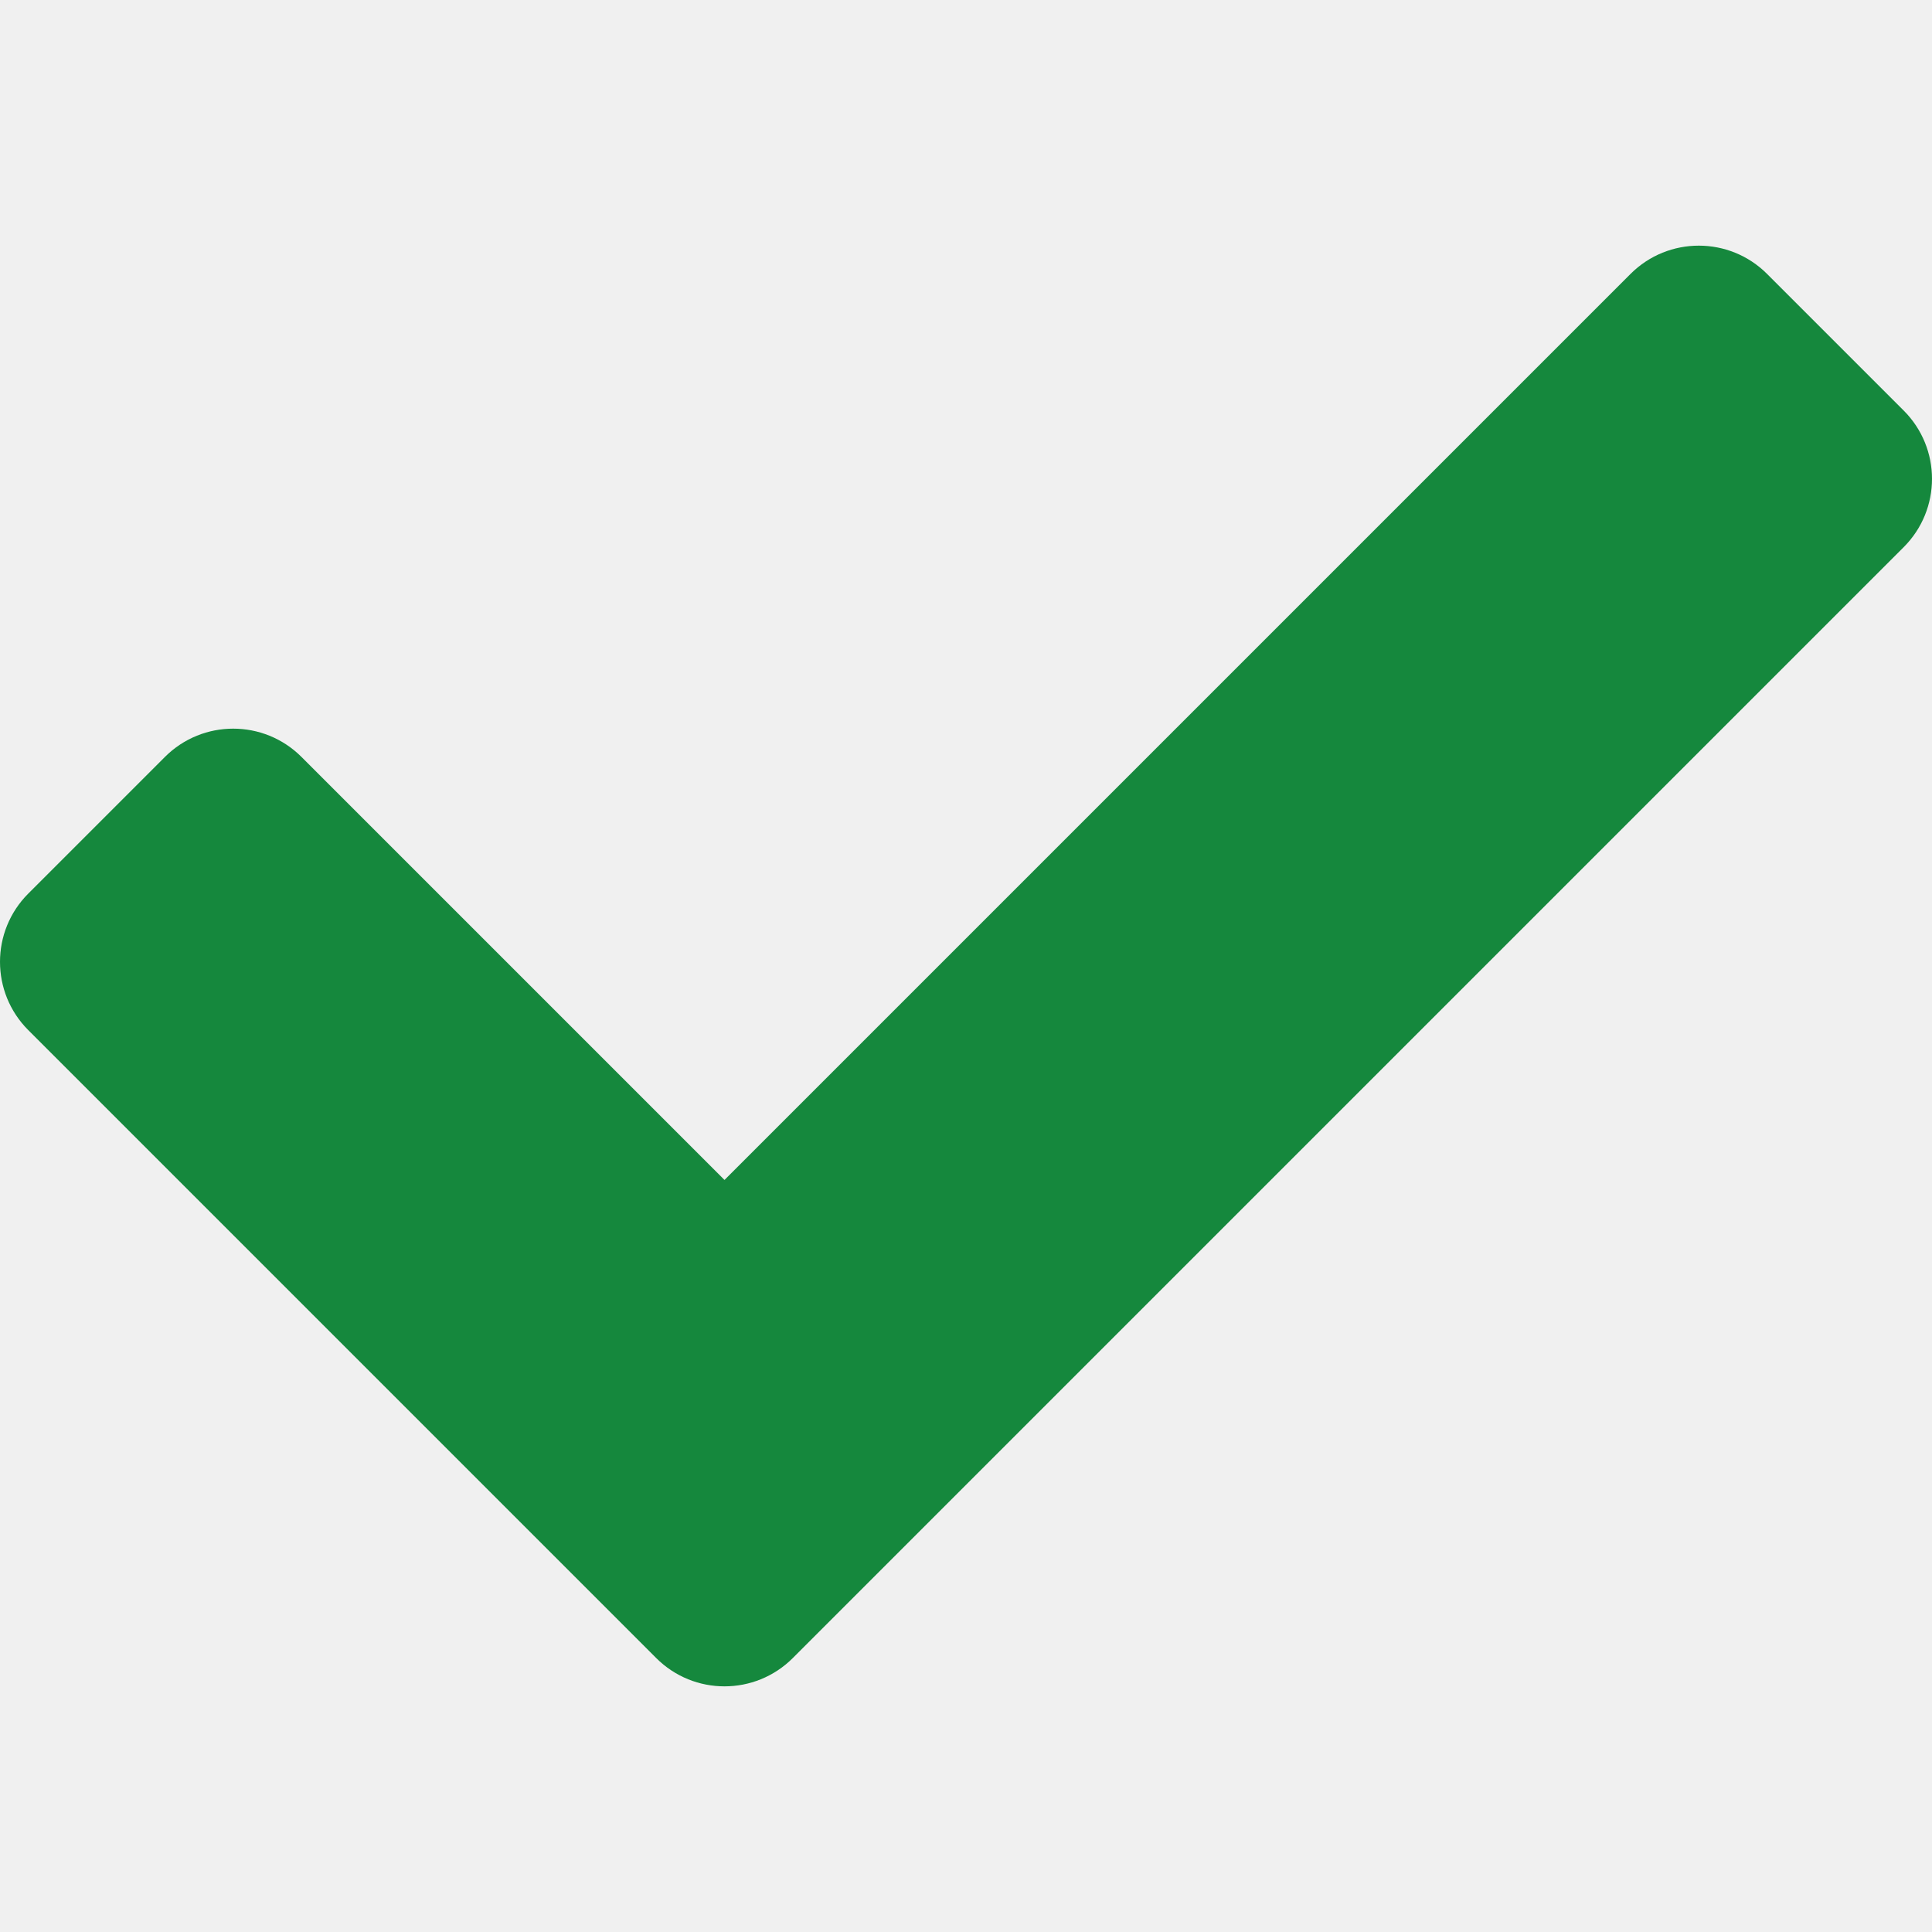
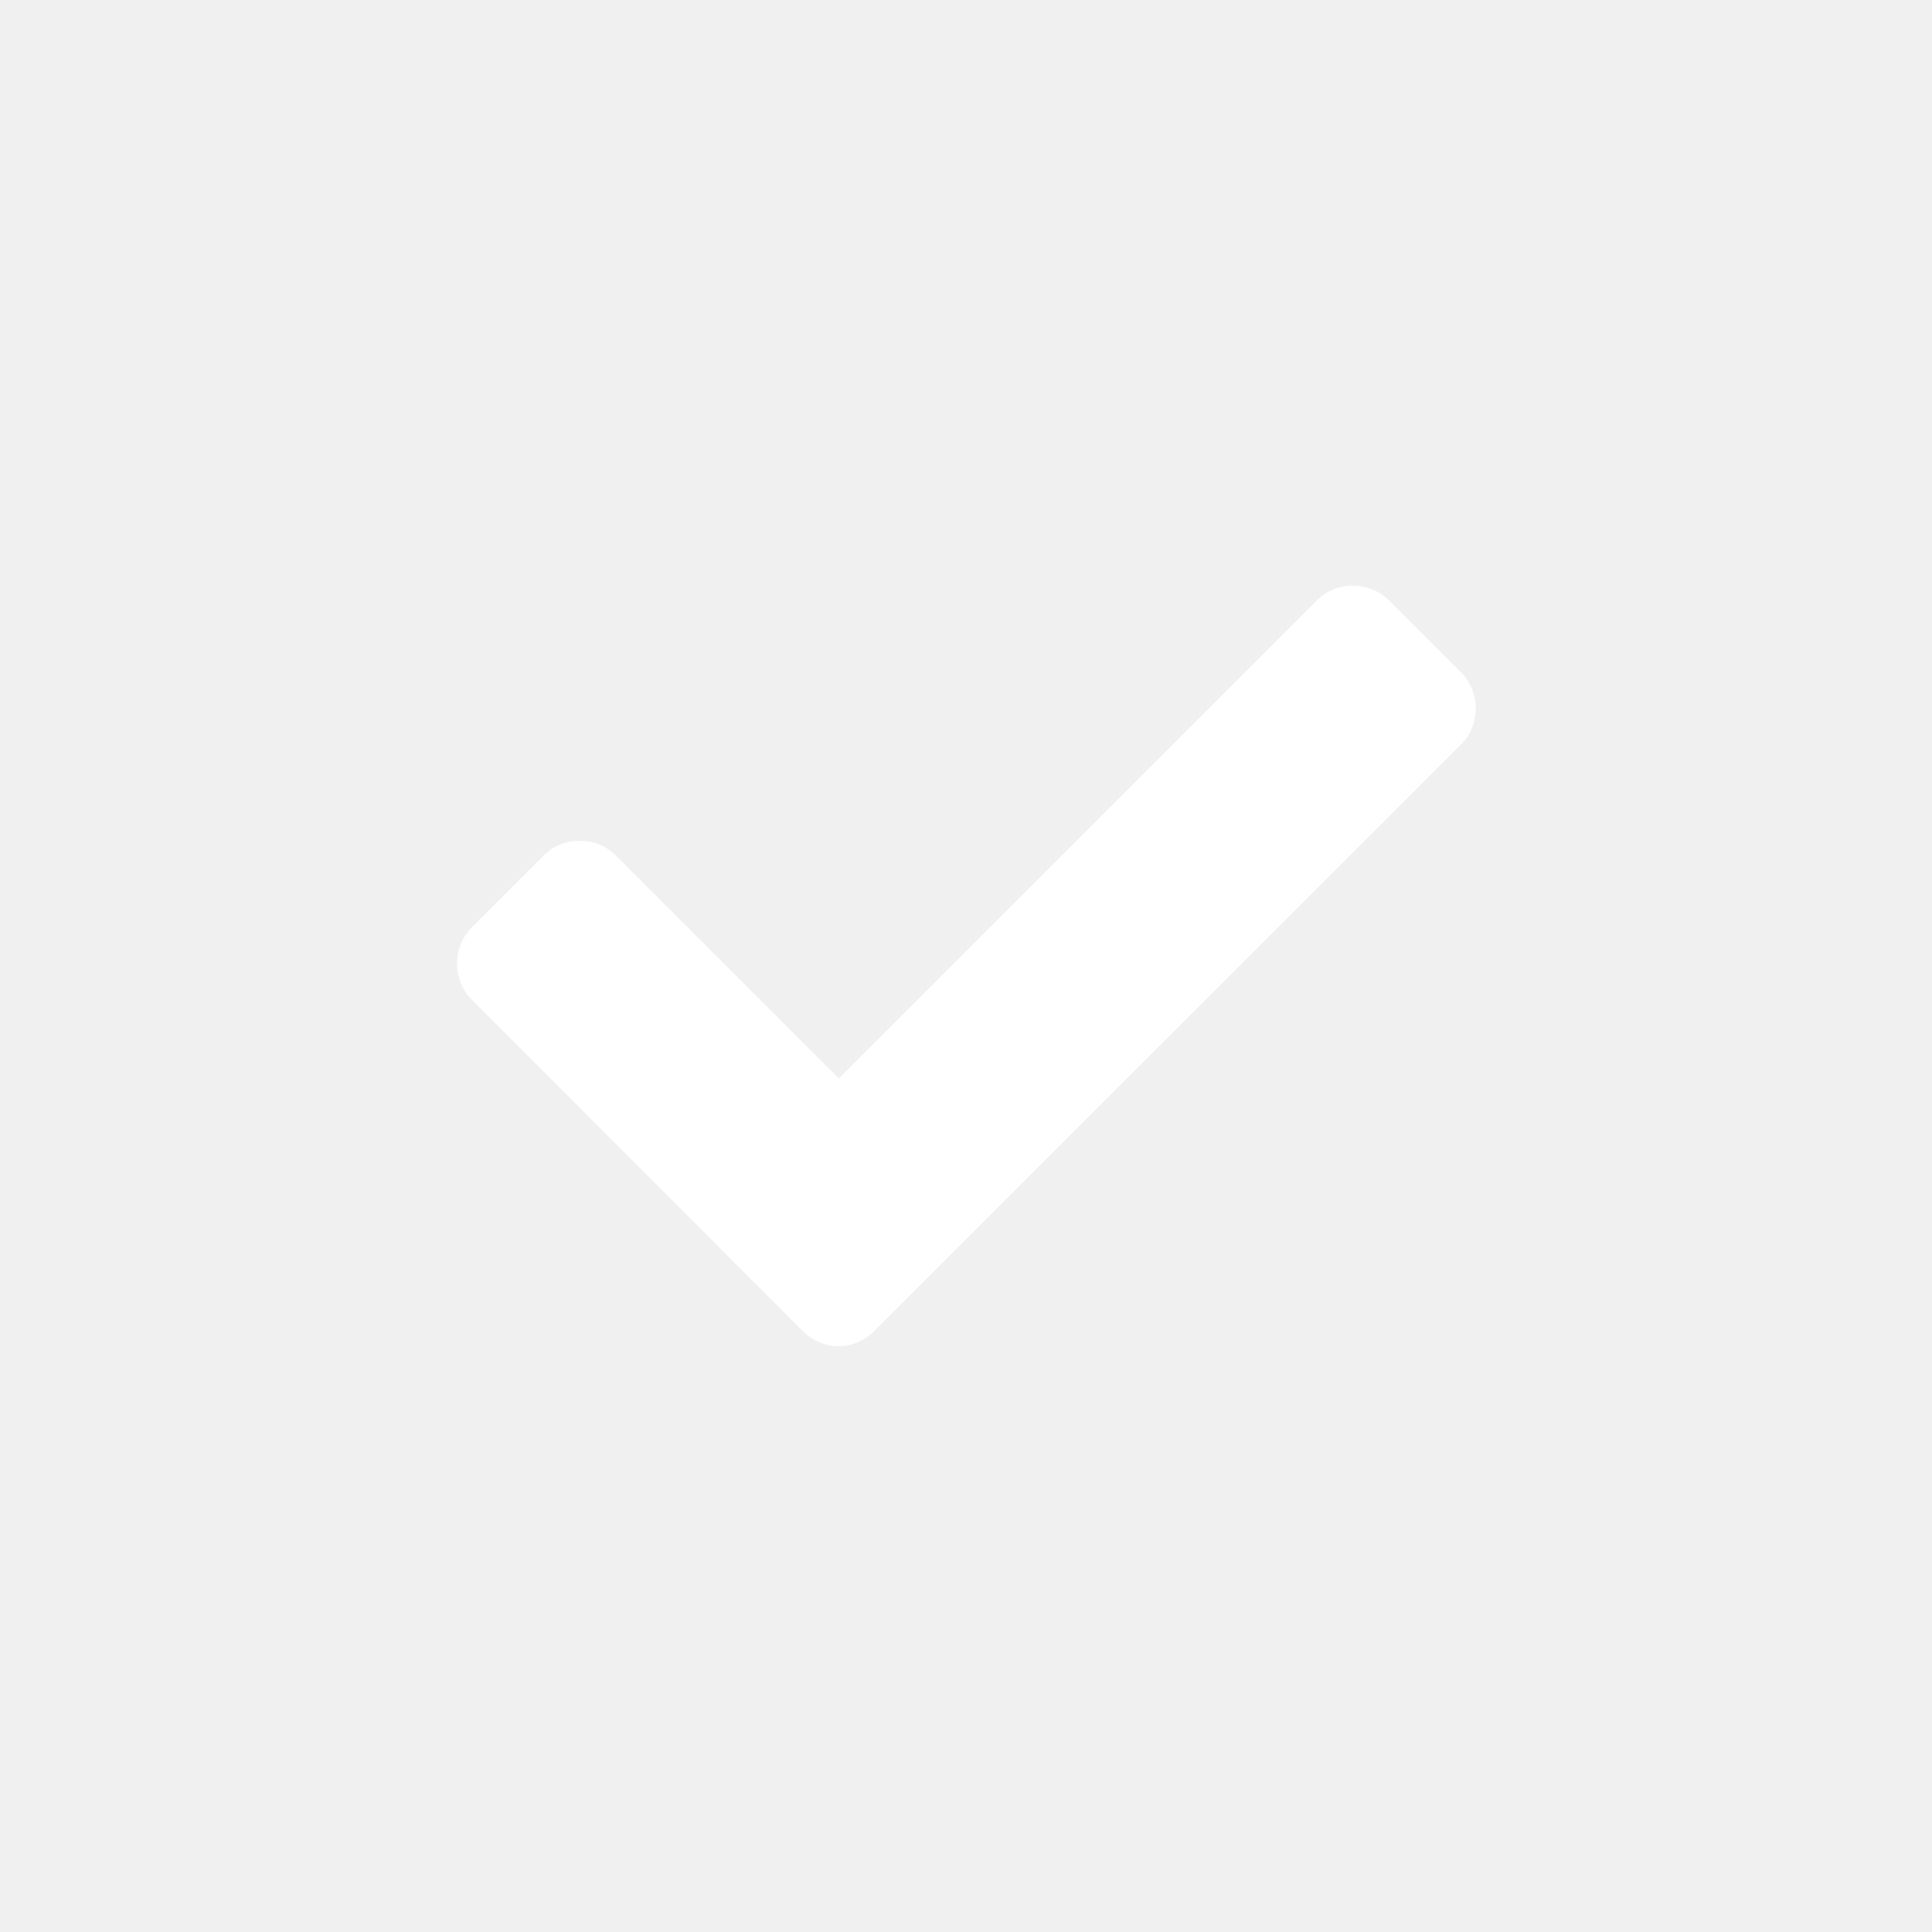
<svg xmlns="http://www.w3.org/2000/svg" version="1.1" id="Camada_1" focusable="false" x="0px" y="0px" viewBox="0 0 512 512" style="enable-background:new 0 0 512 512;" xml:space="preserve">
  <style type="text/css">
- 	.st0{fill:#15883D;}
+ 	.st0{fill:#FFFFFF;}
</style>
-   <path class="st0" d="M173.9,439.4L7.5,273c-10-10-10-26.2,0-36.2l36.2-36.2c10-10,26.2-10,36.2,0L192,312.7L432.1,72.6  c10-10,26.2-10,36.2,0l36.2,36.2c10,10,10,26.2,0,36.2L210.1,439.4C200.1,449.4,183.9,449.4,173.9,439.4L173.9,439.4z" />
+   <path class="st0" d="M212.7,352.7l-87.7-87.8c-5.2-5.2-5.2-13.8,0-19.1l19.1-19.1c5.2-5.2,13.8-5.2,19.1,0l59.1,59.1l126.7-126.7  c5.2-5.2,13.8-5.2,19.1,0l19.1,19.1c5.2,5.2,5.2,13.8,0,19.1L231.7,352.7C226.5,358.1,218,358.1,212.7,352.7L212.7,352.7z" />
</svg>
